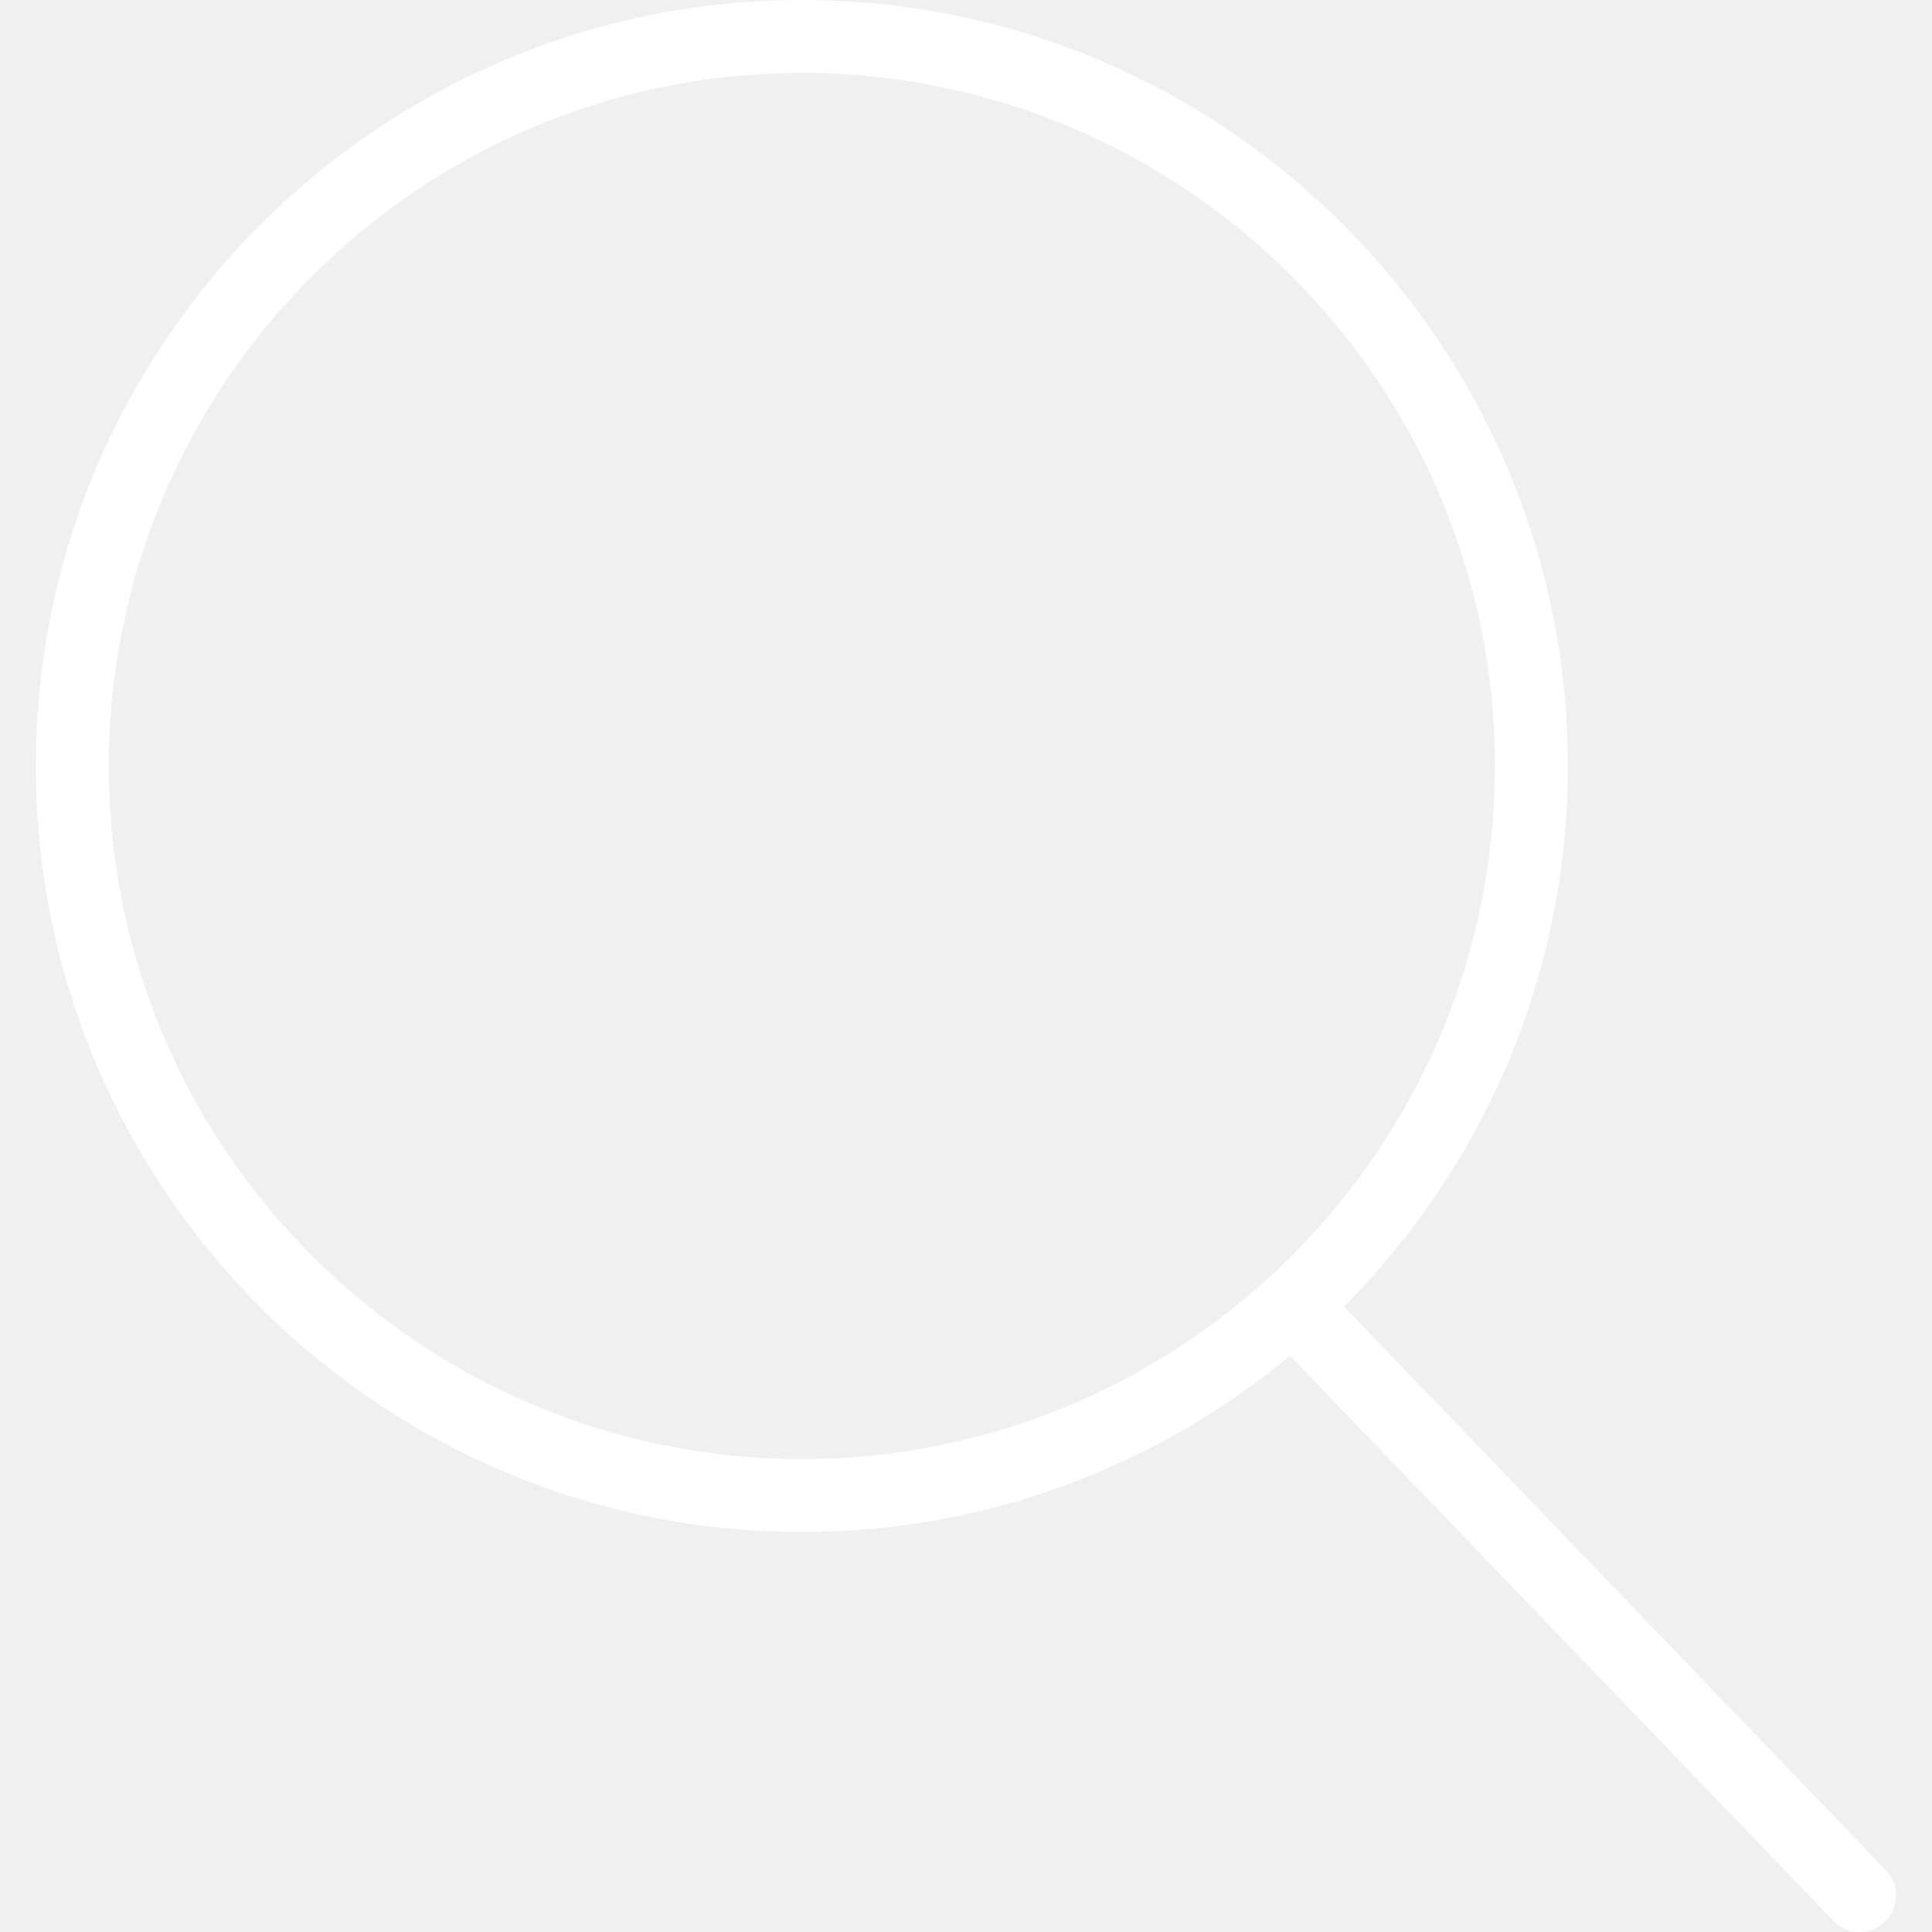
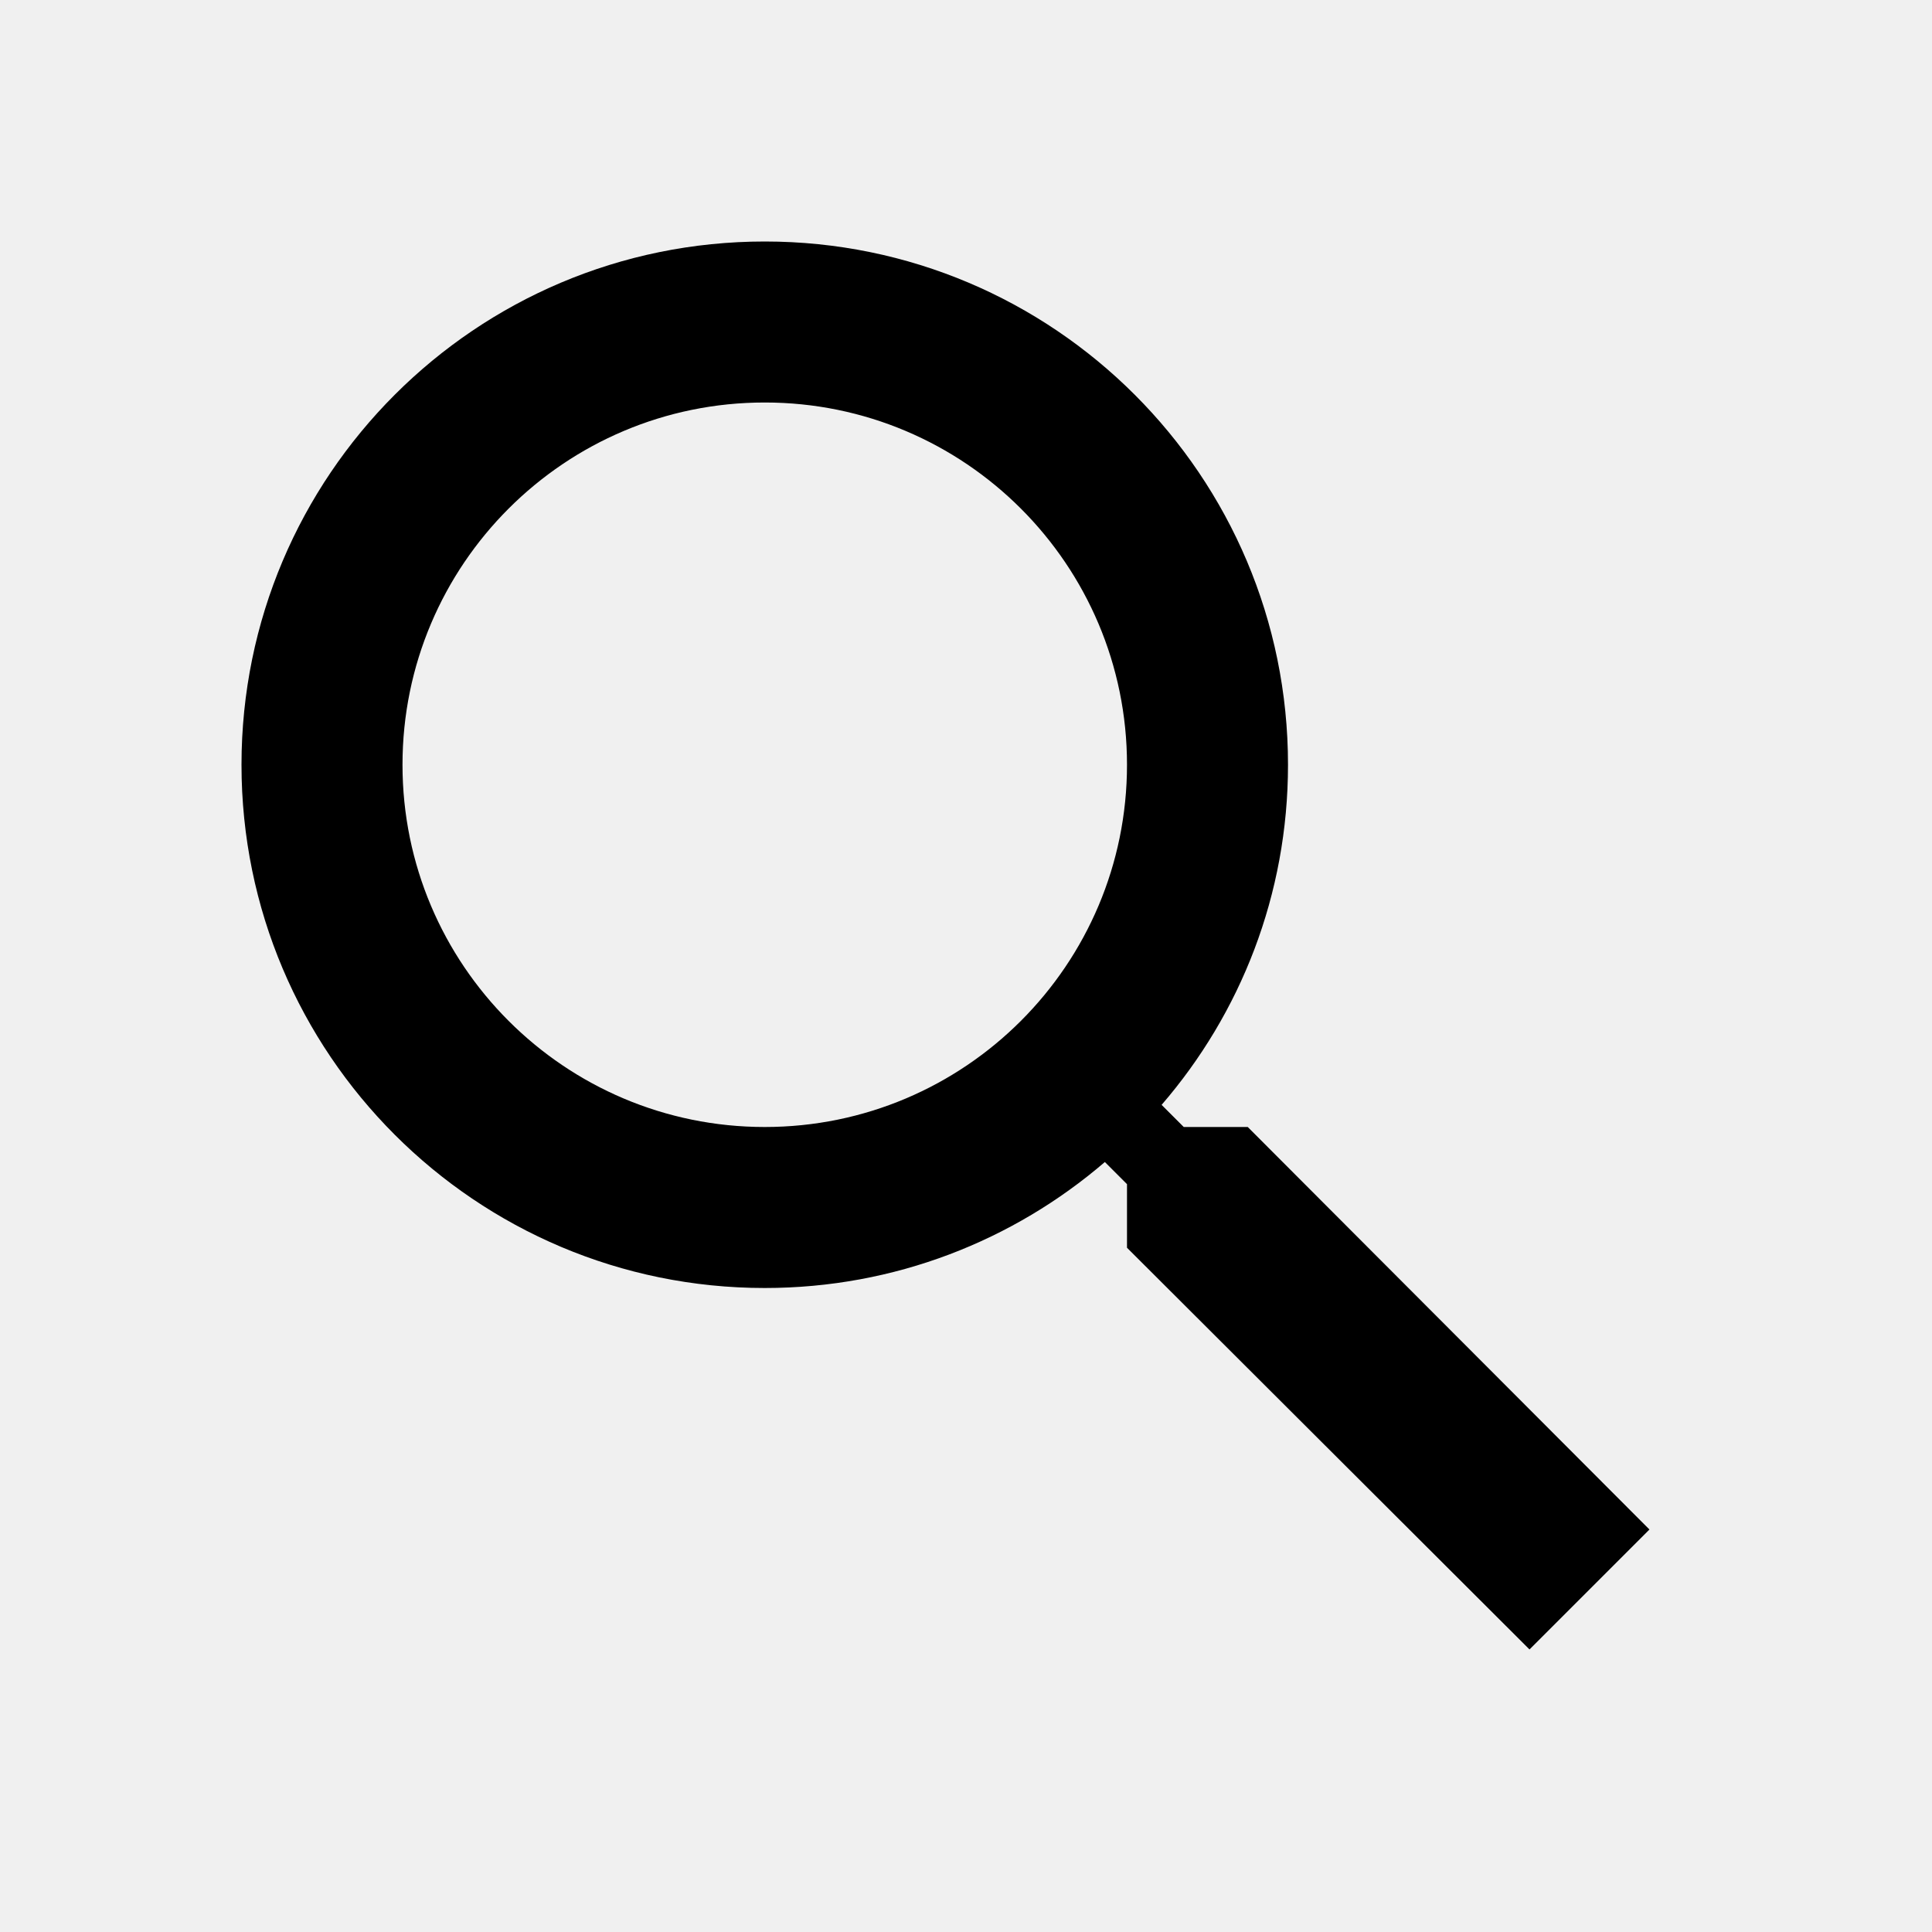
- <svg xmlns="http://www.w3.org/2000/svg" version="1.1" id="Capa_1" x="0px" y="0px" viewBox="0 0 52.966 52.966" style="enable-background:new 0 0 52.966 52.966;" xml:space="preserve" width="512px" height="512px">
-   <path d="M51.704,51.273L36.845,35.82c3.79-3.801,6.138-9.041,6.138-14.82c0-11.58-9.42-21-21-21s-21,9.42-21,21s9.42,21,21,21  c5.083,0,9.748-1.817,13.384-4.832l14.895,15.491c0.196,0.205,0.458,0.307,0.721,0.307c0.25,0,0.499-0.093,0.693-0.279  C52.074,52.304,52.086,51.671,51.704,51.273z M21.983,40c-10.477,0-19-8.523-19-19s8.523-19,19-19s19,8.523,19,19  S32.459,40,21.983,40z" fill="#FFFFFF" />
-   <g>
- </g>
-   <g>
- </g>
-   <g>
- </g>
-   <g>
- </g>
-   <g>
- </g>
-   <g>
- </g>
-   <g>
- </g>
-   <g>
- </g>
-   <g>
- </g>
-   <g>
- </g>
-   <g>
- </g>
-   <g>
- </g>
-   <g>
- </g>
-   <g>
- </g>
-   <g>
- </g>
+ <svg xmlns="http://www.w3.org/2000/svg" width="48" height="48" viewBox="0 0 48 48">
+   <path d="M31 28h-1.59l-.55-.55C30.82 25.18 32 22.23 32 19c0-7.18-5.82-13-13-13S6 11.82 6 19s5.82 13 13 13c3.23 0 6.18-1.18 8.45-3.13l.55.55V31l10 9.98L40.98 38 31 28zm-12 0c-4.97 0-9-4.03-9-9s4.03-9 9-9 9 4.03 9 9-4.03 9-9 9z" />
</svg>
